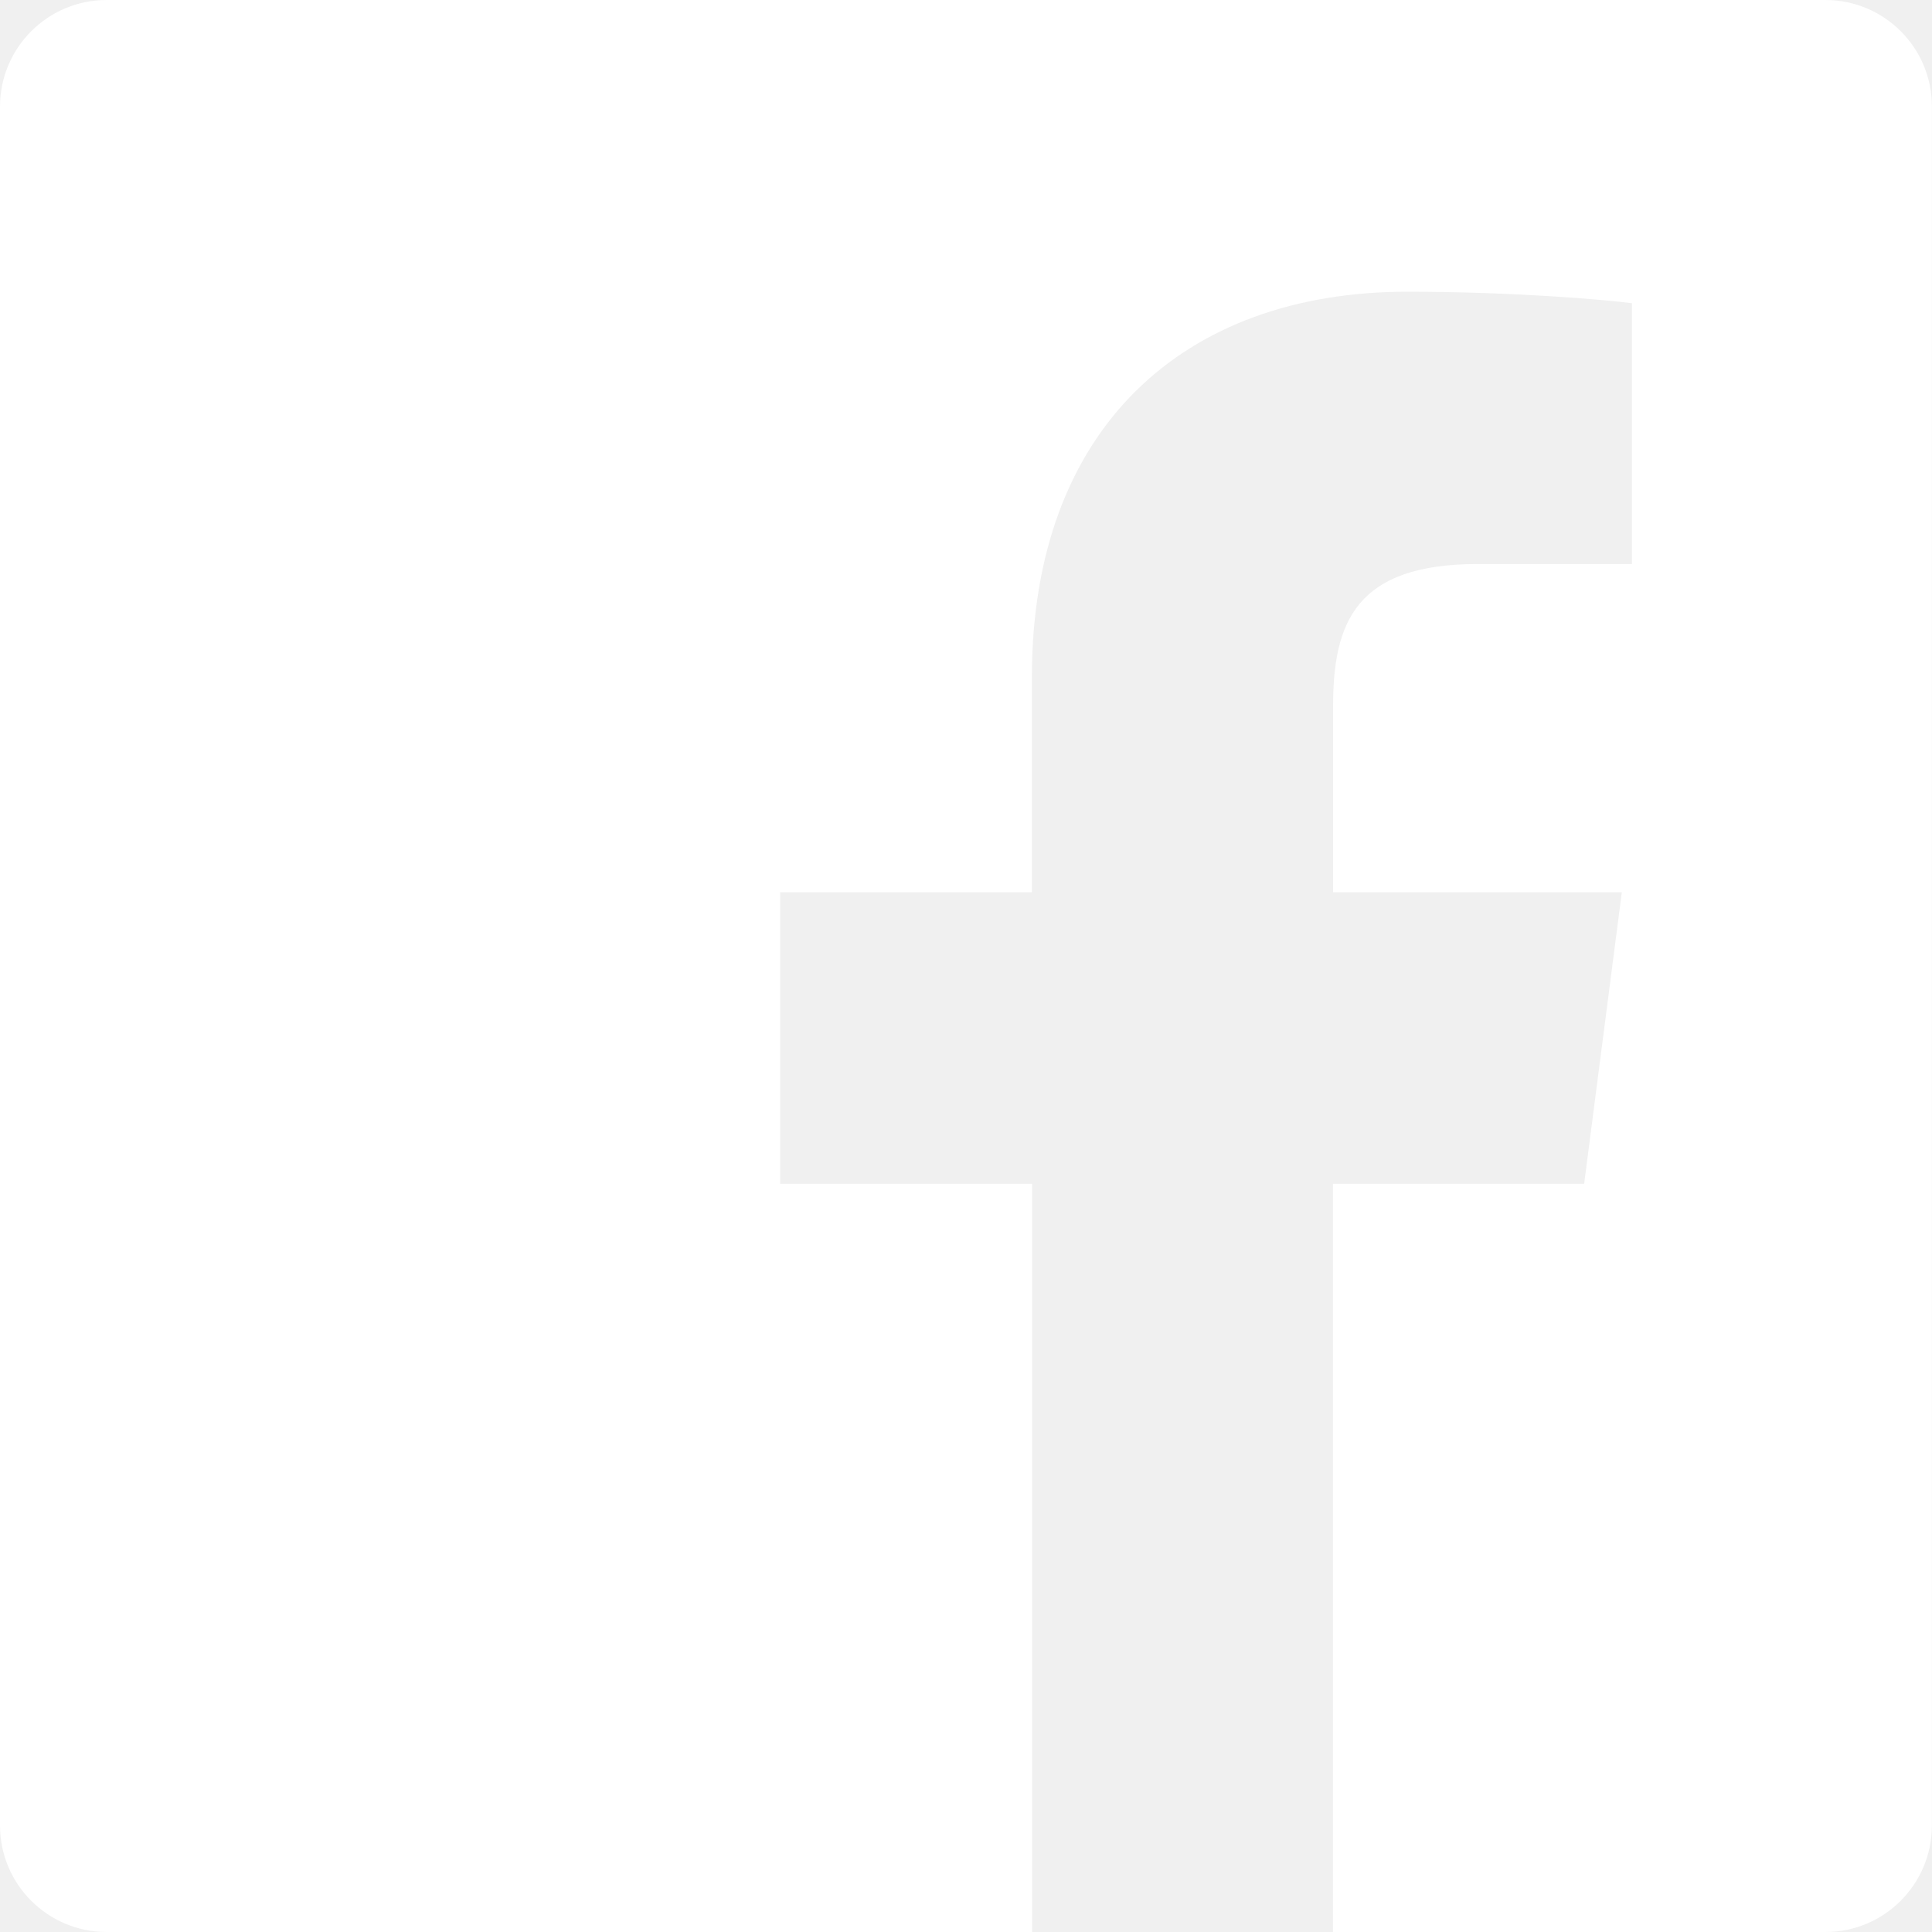
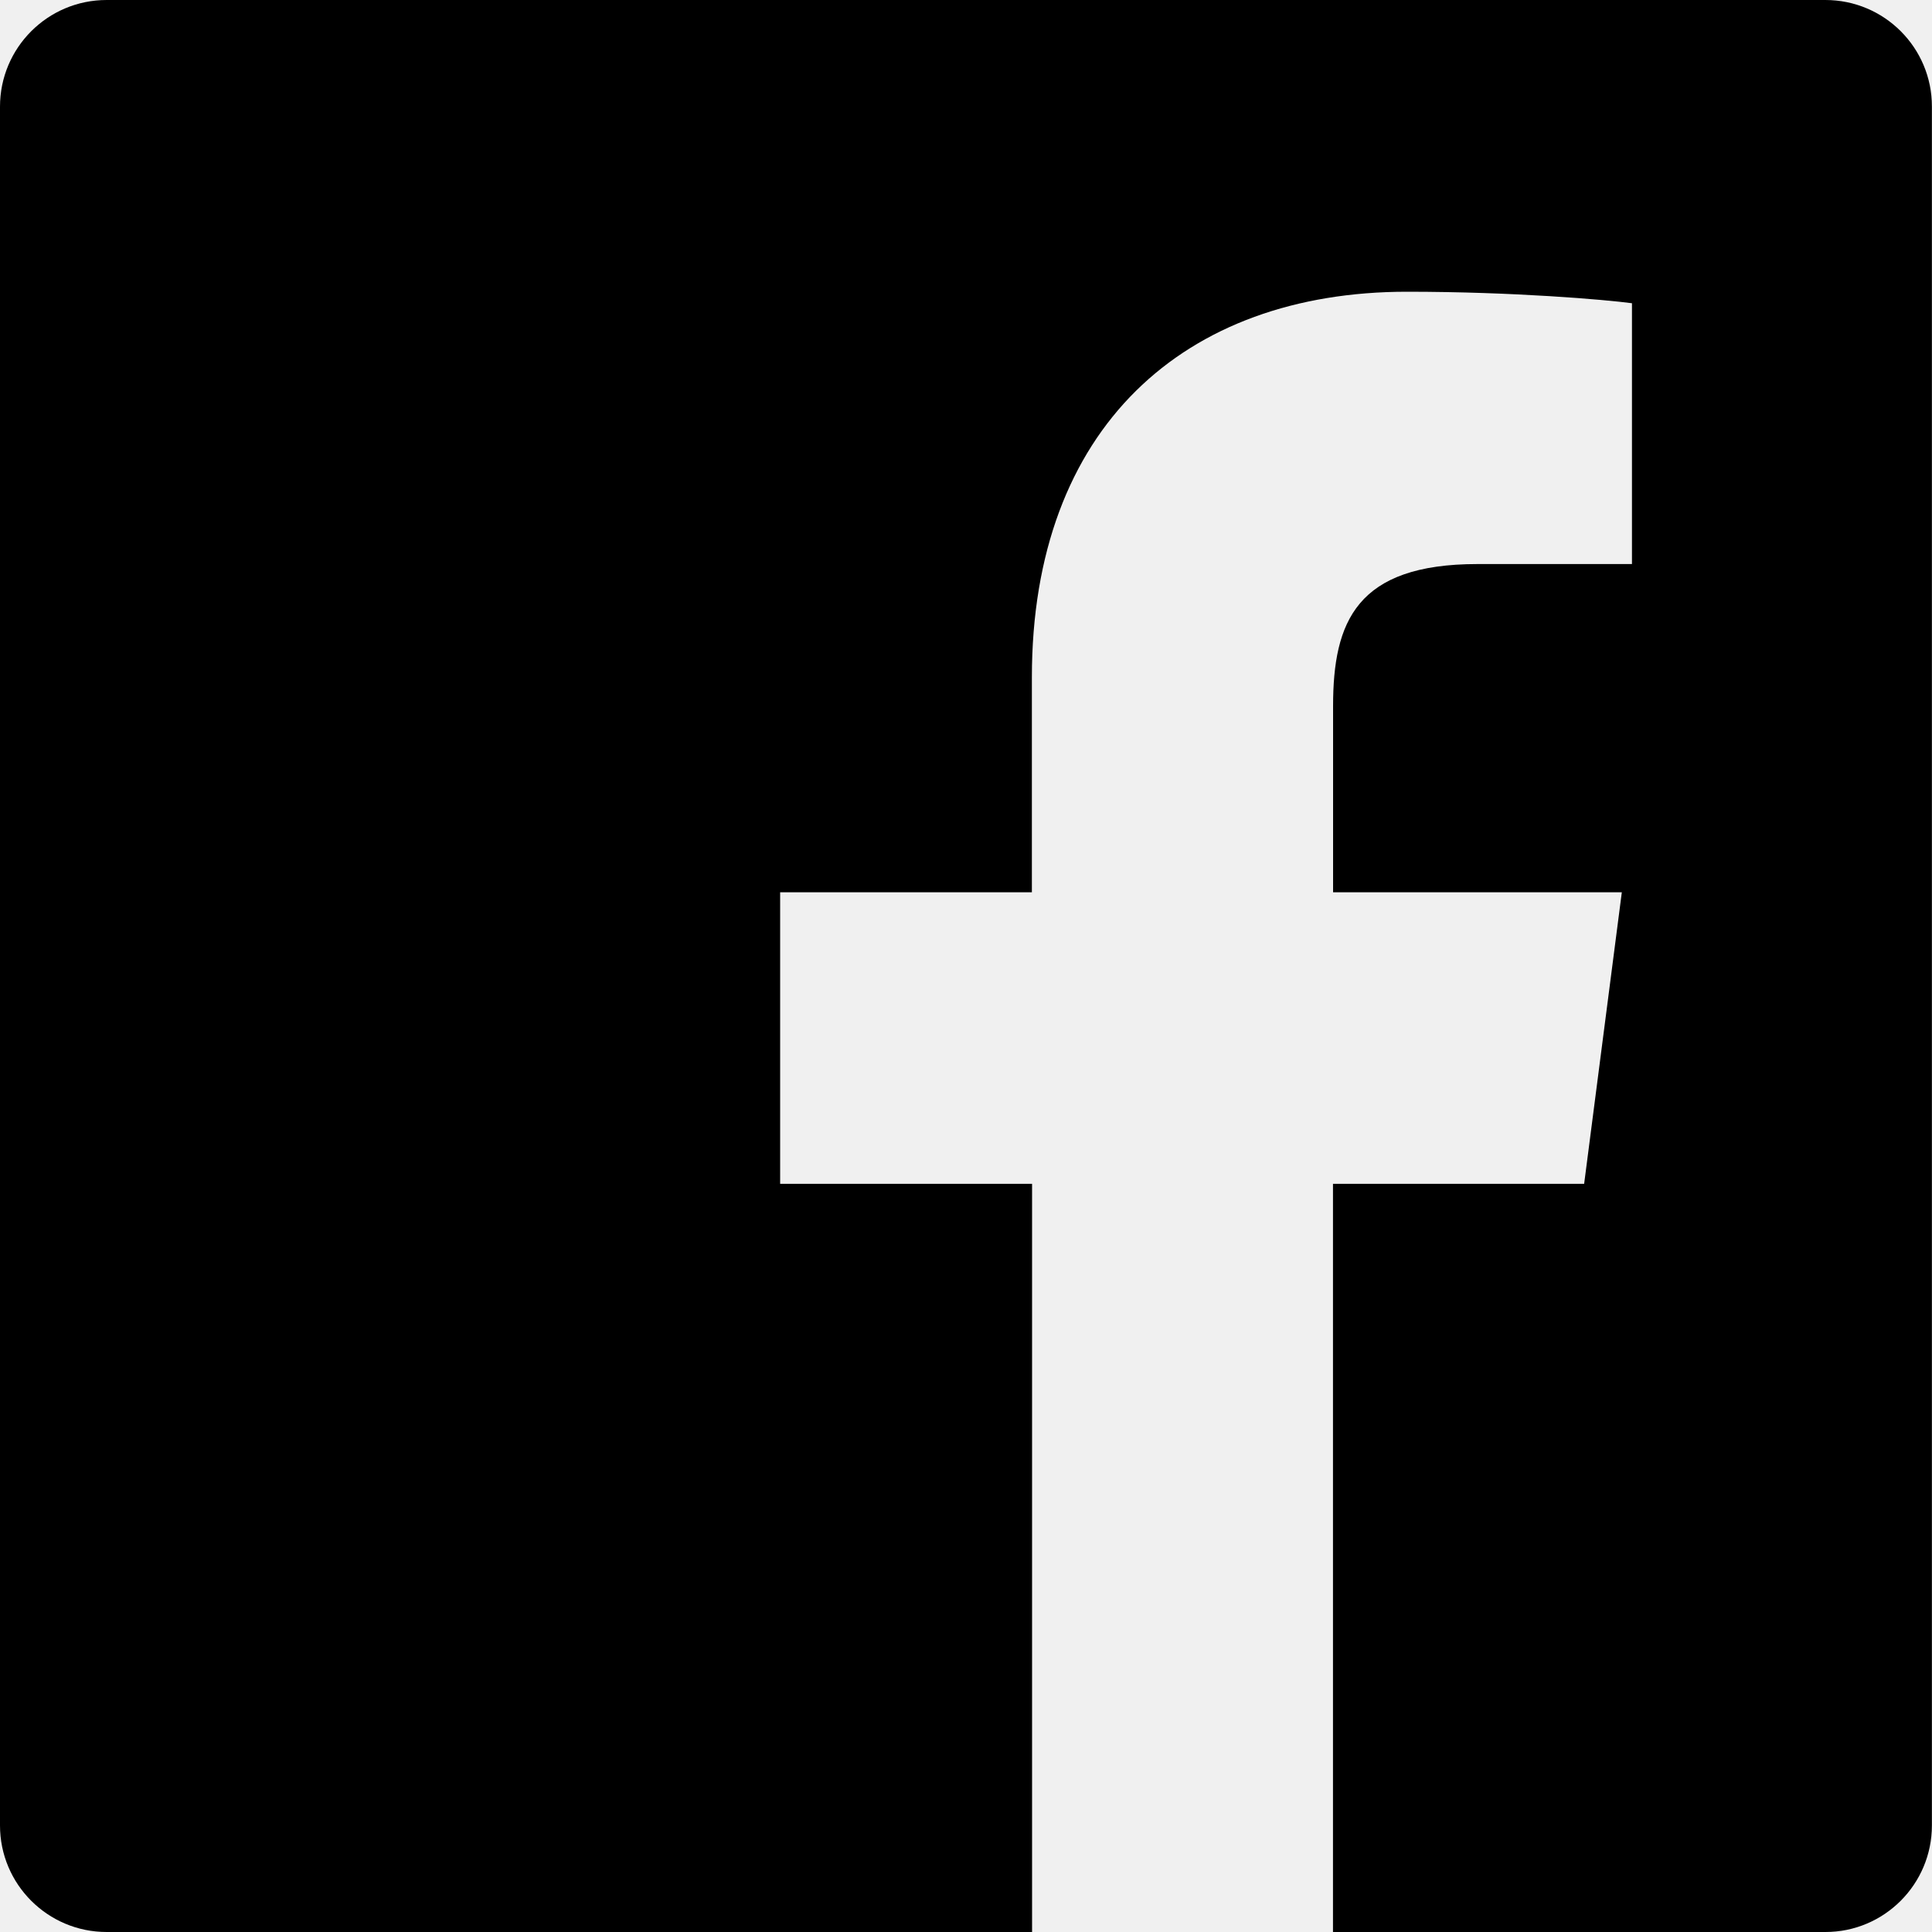
<svg xmlns="http://www.w3.org/2000/svg" width="20" height="20">
-   <path fill="#FFF" d="M18.896 0H1.104C.494 0 0 .494 0 1.104v17.793C0 19.506.494 20 1.104 20h9.58v-7.745H8.076V9.237h2.606V7.01c0-2.583 1.578-3.99 3.883-3.99 1.104 0 2.052.082 2.329.119v2.7h-1.598c-1.254 0-1.496.597-1.496 1.47v1.928h2.989l-.39 3.018h-2.6V20h5.098c.608 0 1.102-.494 1.102-1.104V1.104C20 .494 19.506 0 18.896 0z" />
+   <path fill="currentColor" d="M18.896 0H1.104C.494 0 0 .494 0 1.104v17.793C0 19.506.494 20 1.104 20h9.58v-7.745H8.076V9.237h2.606V7.01c0-2.583 1.578-3.99 3.883-3.99 1.104 0 2.052.082 2.329.119v2.7h-1.598c-1.254 0-1.496.597-1.496 1.47v1.928h2.989l-.39 3.018h-2.6V20h5.098c.608 0 1.102-.494 1.102-1.104V1.104C20 .494 19.506 0 18.896 0z" />
</svg>
